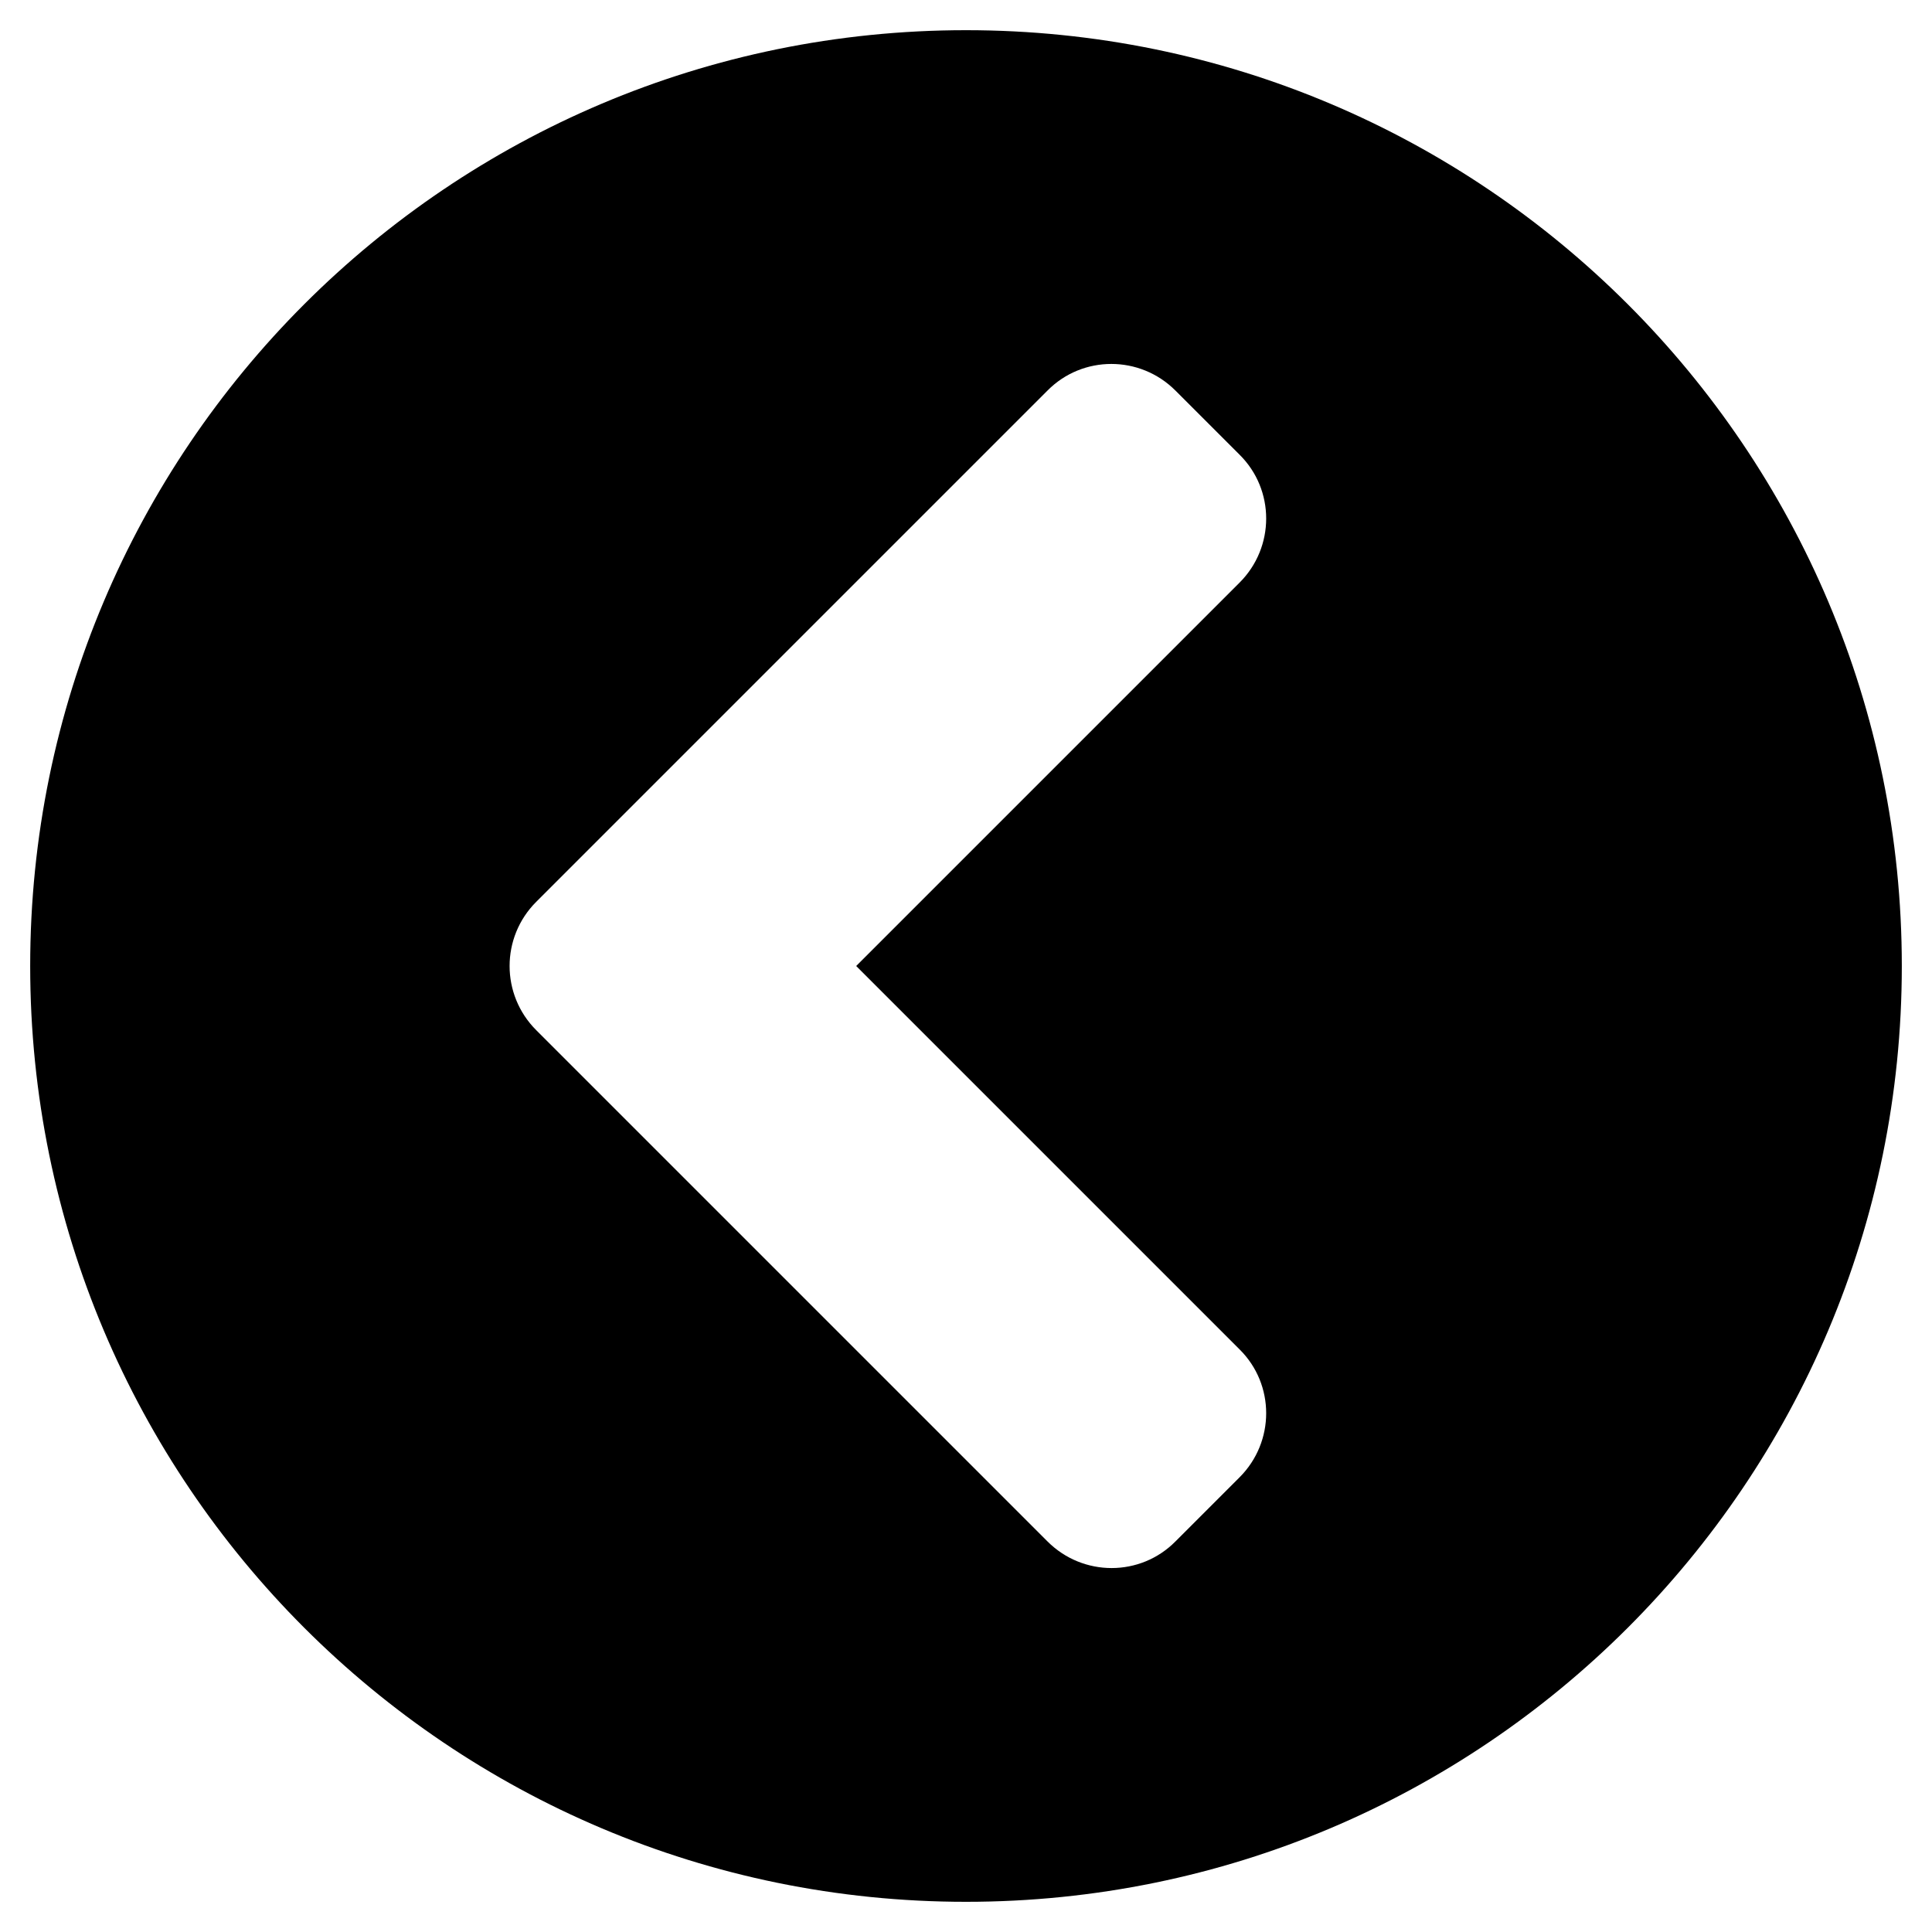
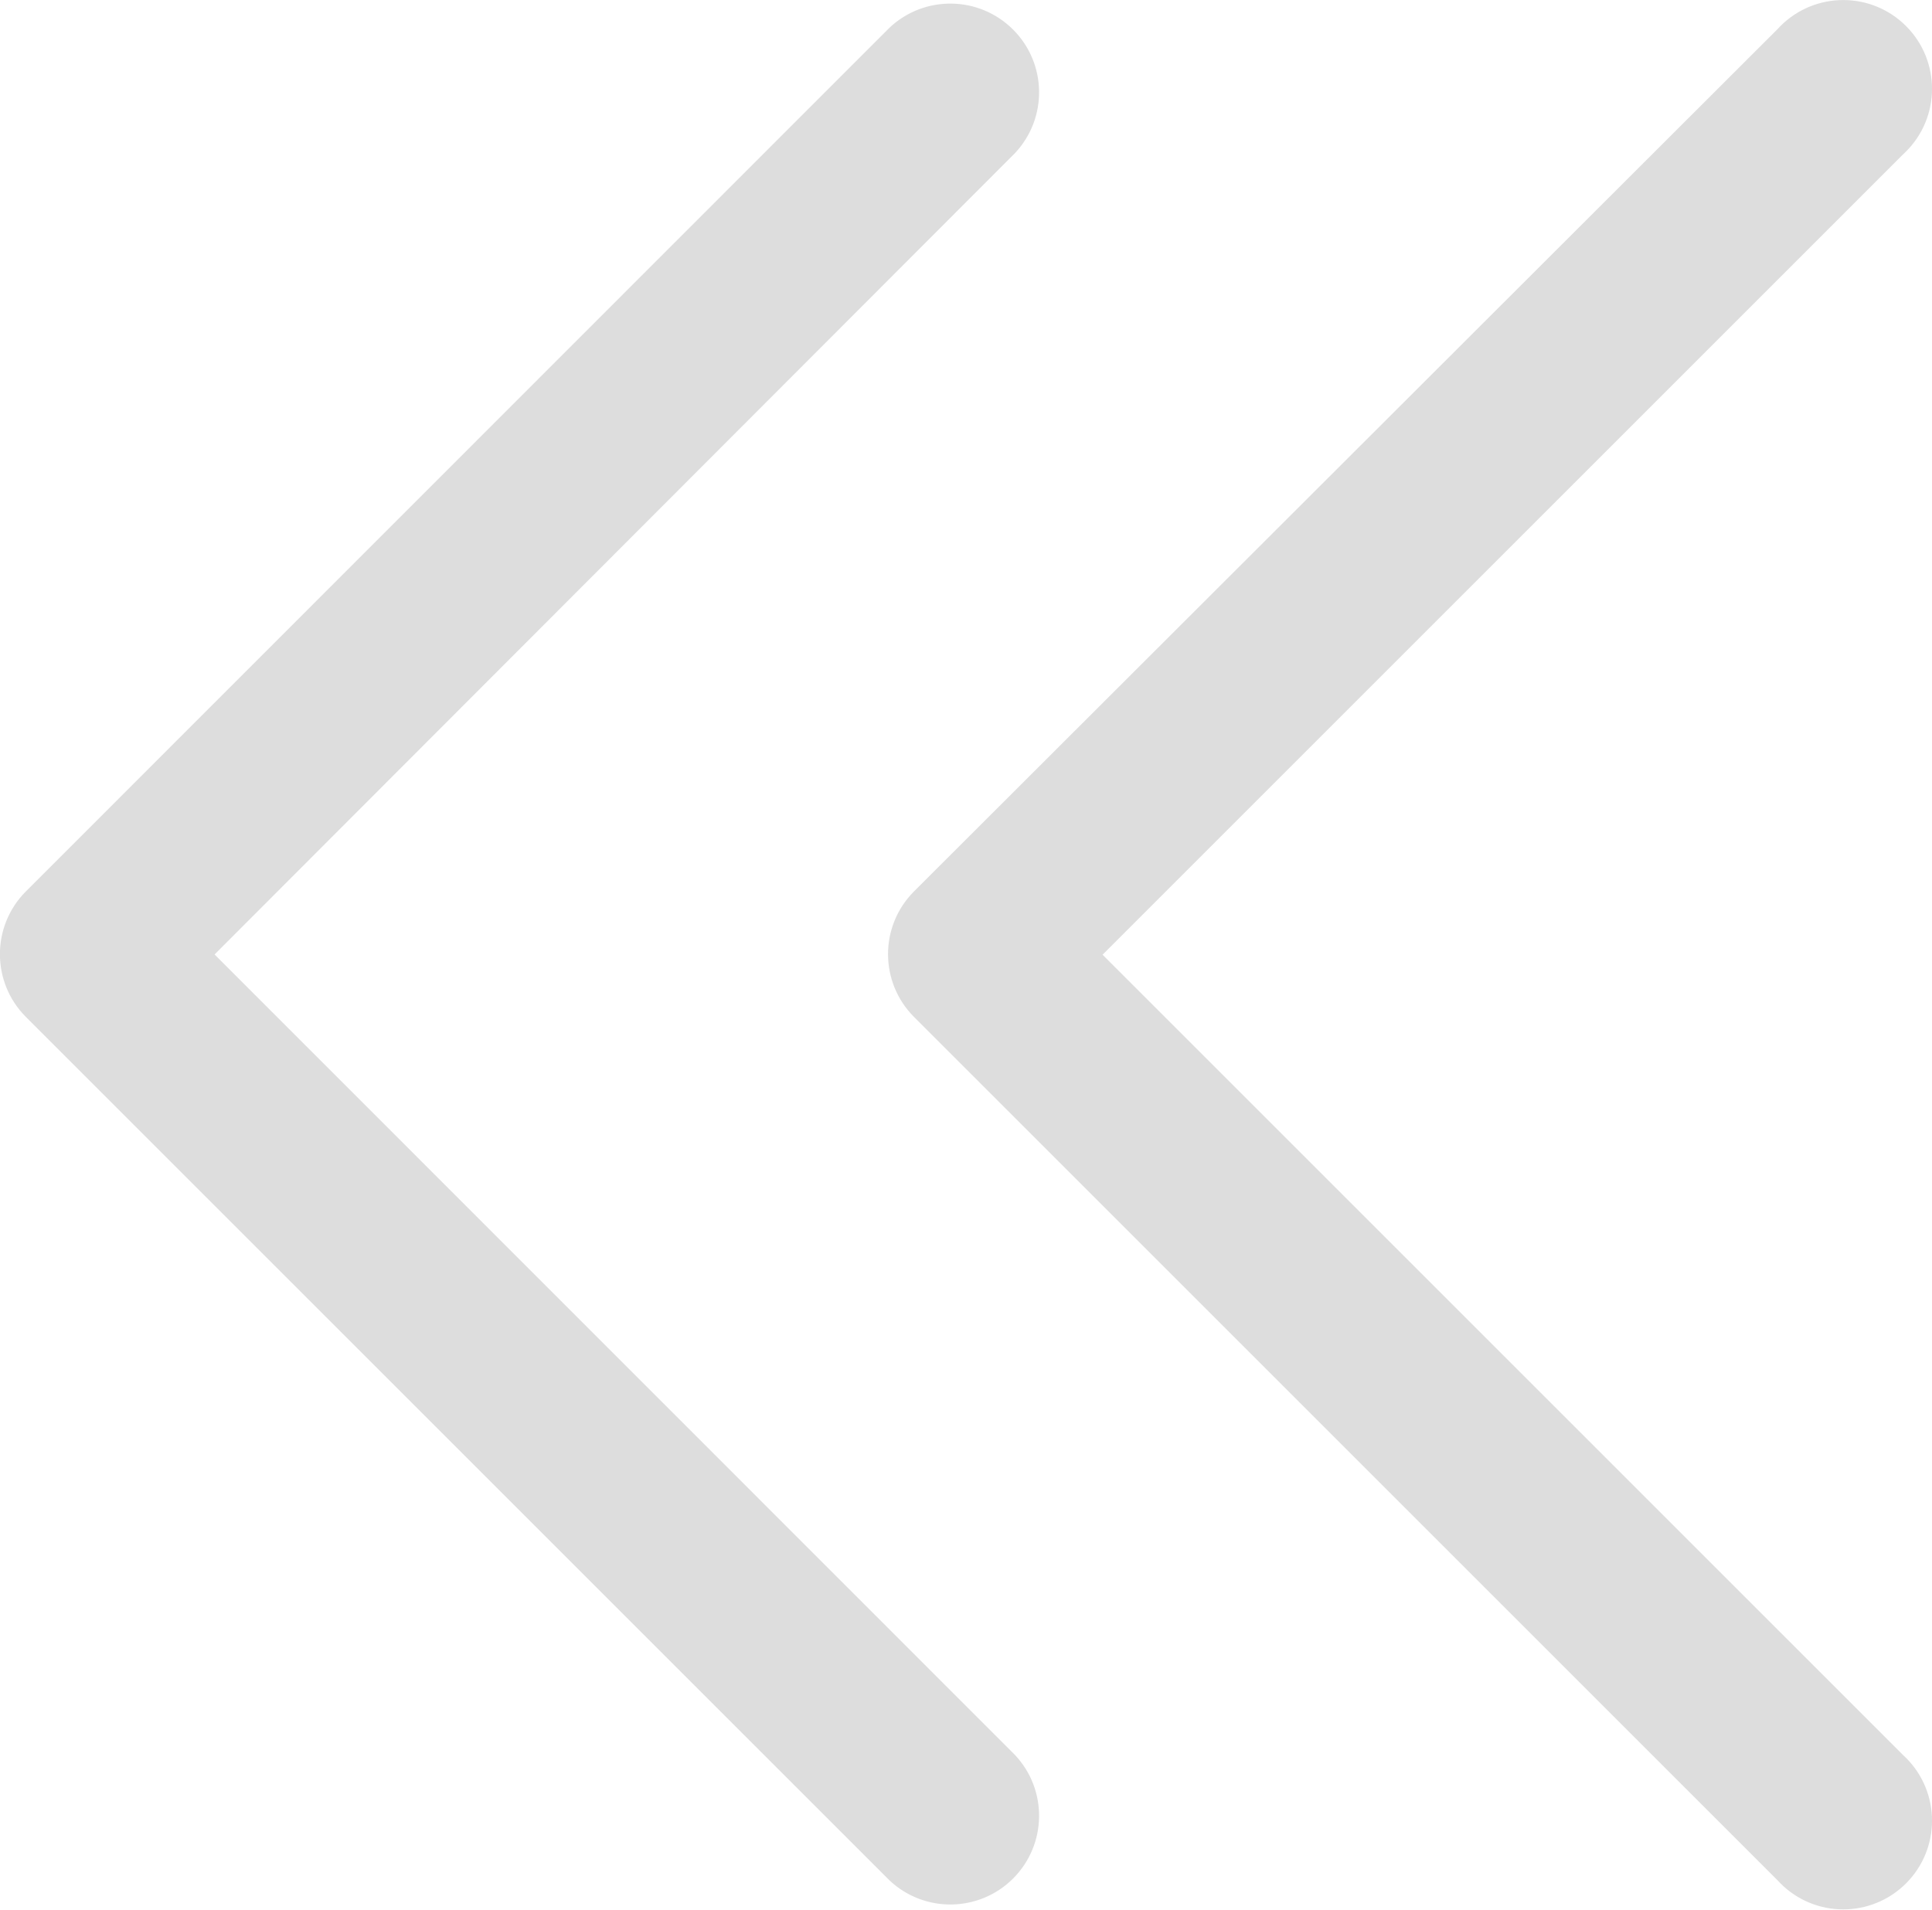
- <svg xmlns="http://www.w3.org/2000/svg" t="1587541036836" class="icon" viewBox="0 0 1024 1024" version="1.1" p-id="15086" width="200" height="200">
+ <svg xmlns="http://www.w3.org/2000/svg" width="16" height="15.815" viewBox="0 0 16 15.815">
  <defs>
-     <style type="text/css" />
+     <style>.a{fill:#ddd;}</style>
  </defs>
-   <path d="M512 1008C238 1008 16 786 16 512S238 16 512 16s496 222 496 496-222 496-496 496zM284.2 546l271 271c18.8 18.8 49.2 18.8 67.8 0l34-34c18.8-18.8 18.8-49.2 0-67.8L453.8 512l203.2-203.2c18.8-18.8 18.8-49.2 0-67.8l-34-34c-18.8-18.8-49.2-18.8-67.8 0L284.2 478c-18.8 18.8-18.8 49.2 0 68z" p-id="15087" />
+   <path class="a" d="M27.64,29.594a.735.735,0,0,1,.988-1.089q.026.024.05.05l7.152,7.152a.736.736,0,0,1,0,1.039l-7.152,7.143A.735.735,0,1,1,27.59,42.9c.016-.017.033-.034.05-.05l6.628-6.628Zm7.354,0a.735.735,0,0,1,1.039-1.039l7.152,7.152a.736.736,0,0,1,0,1.039L36.033,43.9a.735.735,0,0,1-1.039-1.039l6.628-6.637Z" transform="translate(43.399 44.13) rotate(180)" />
</svg>
